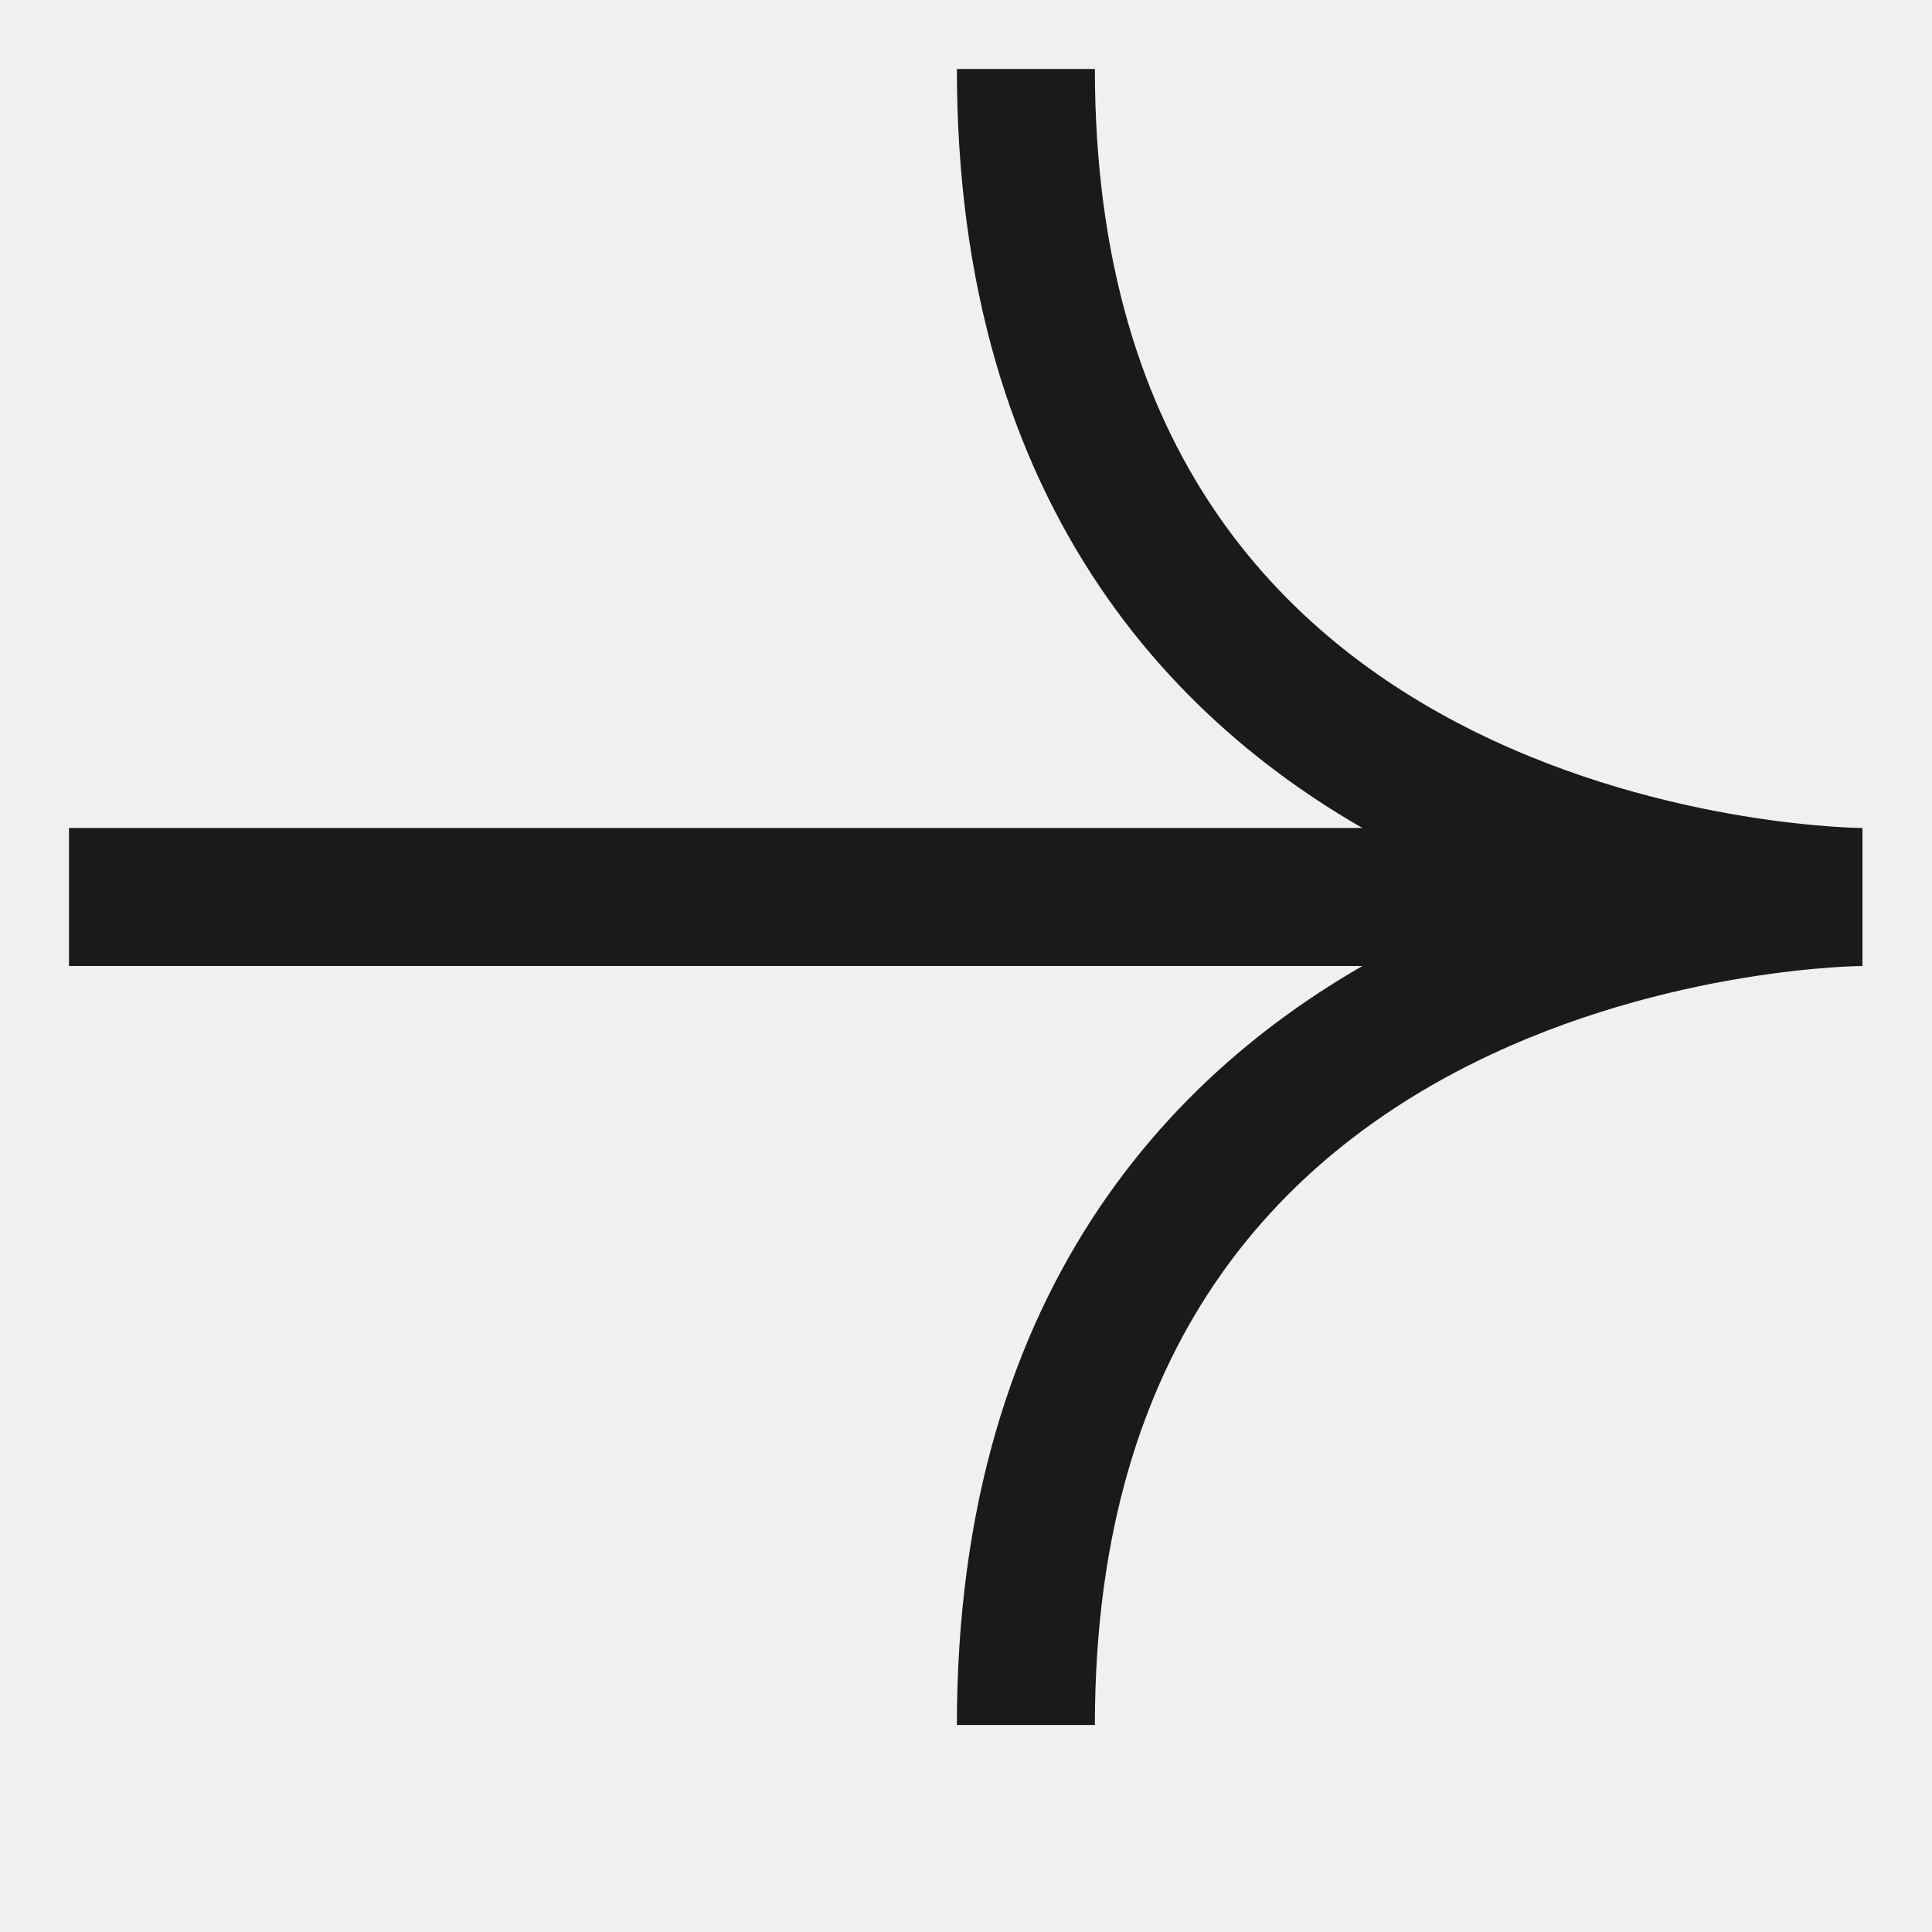
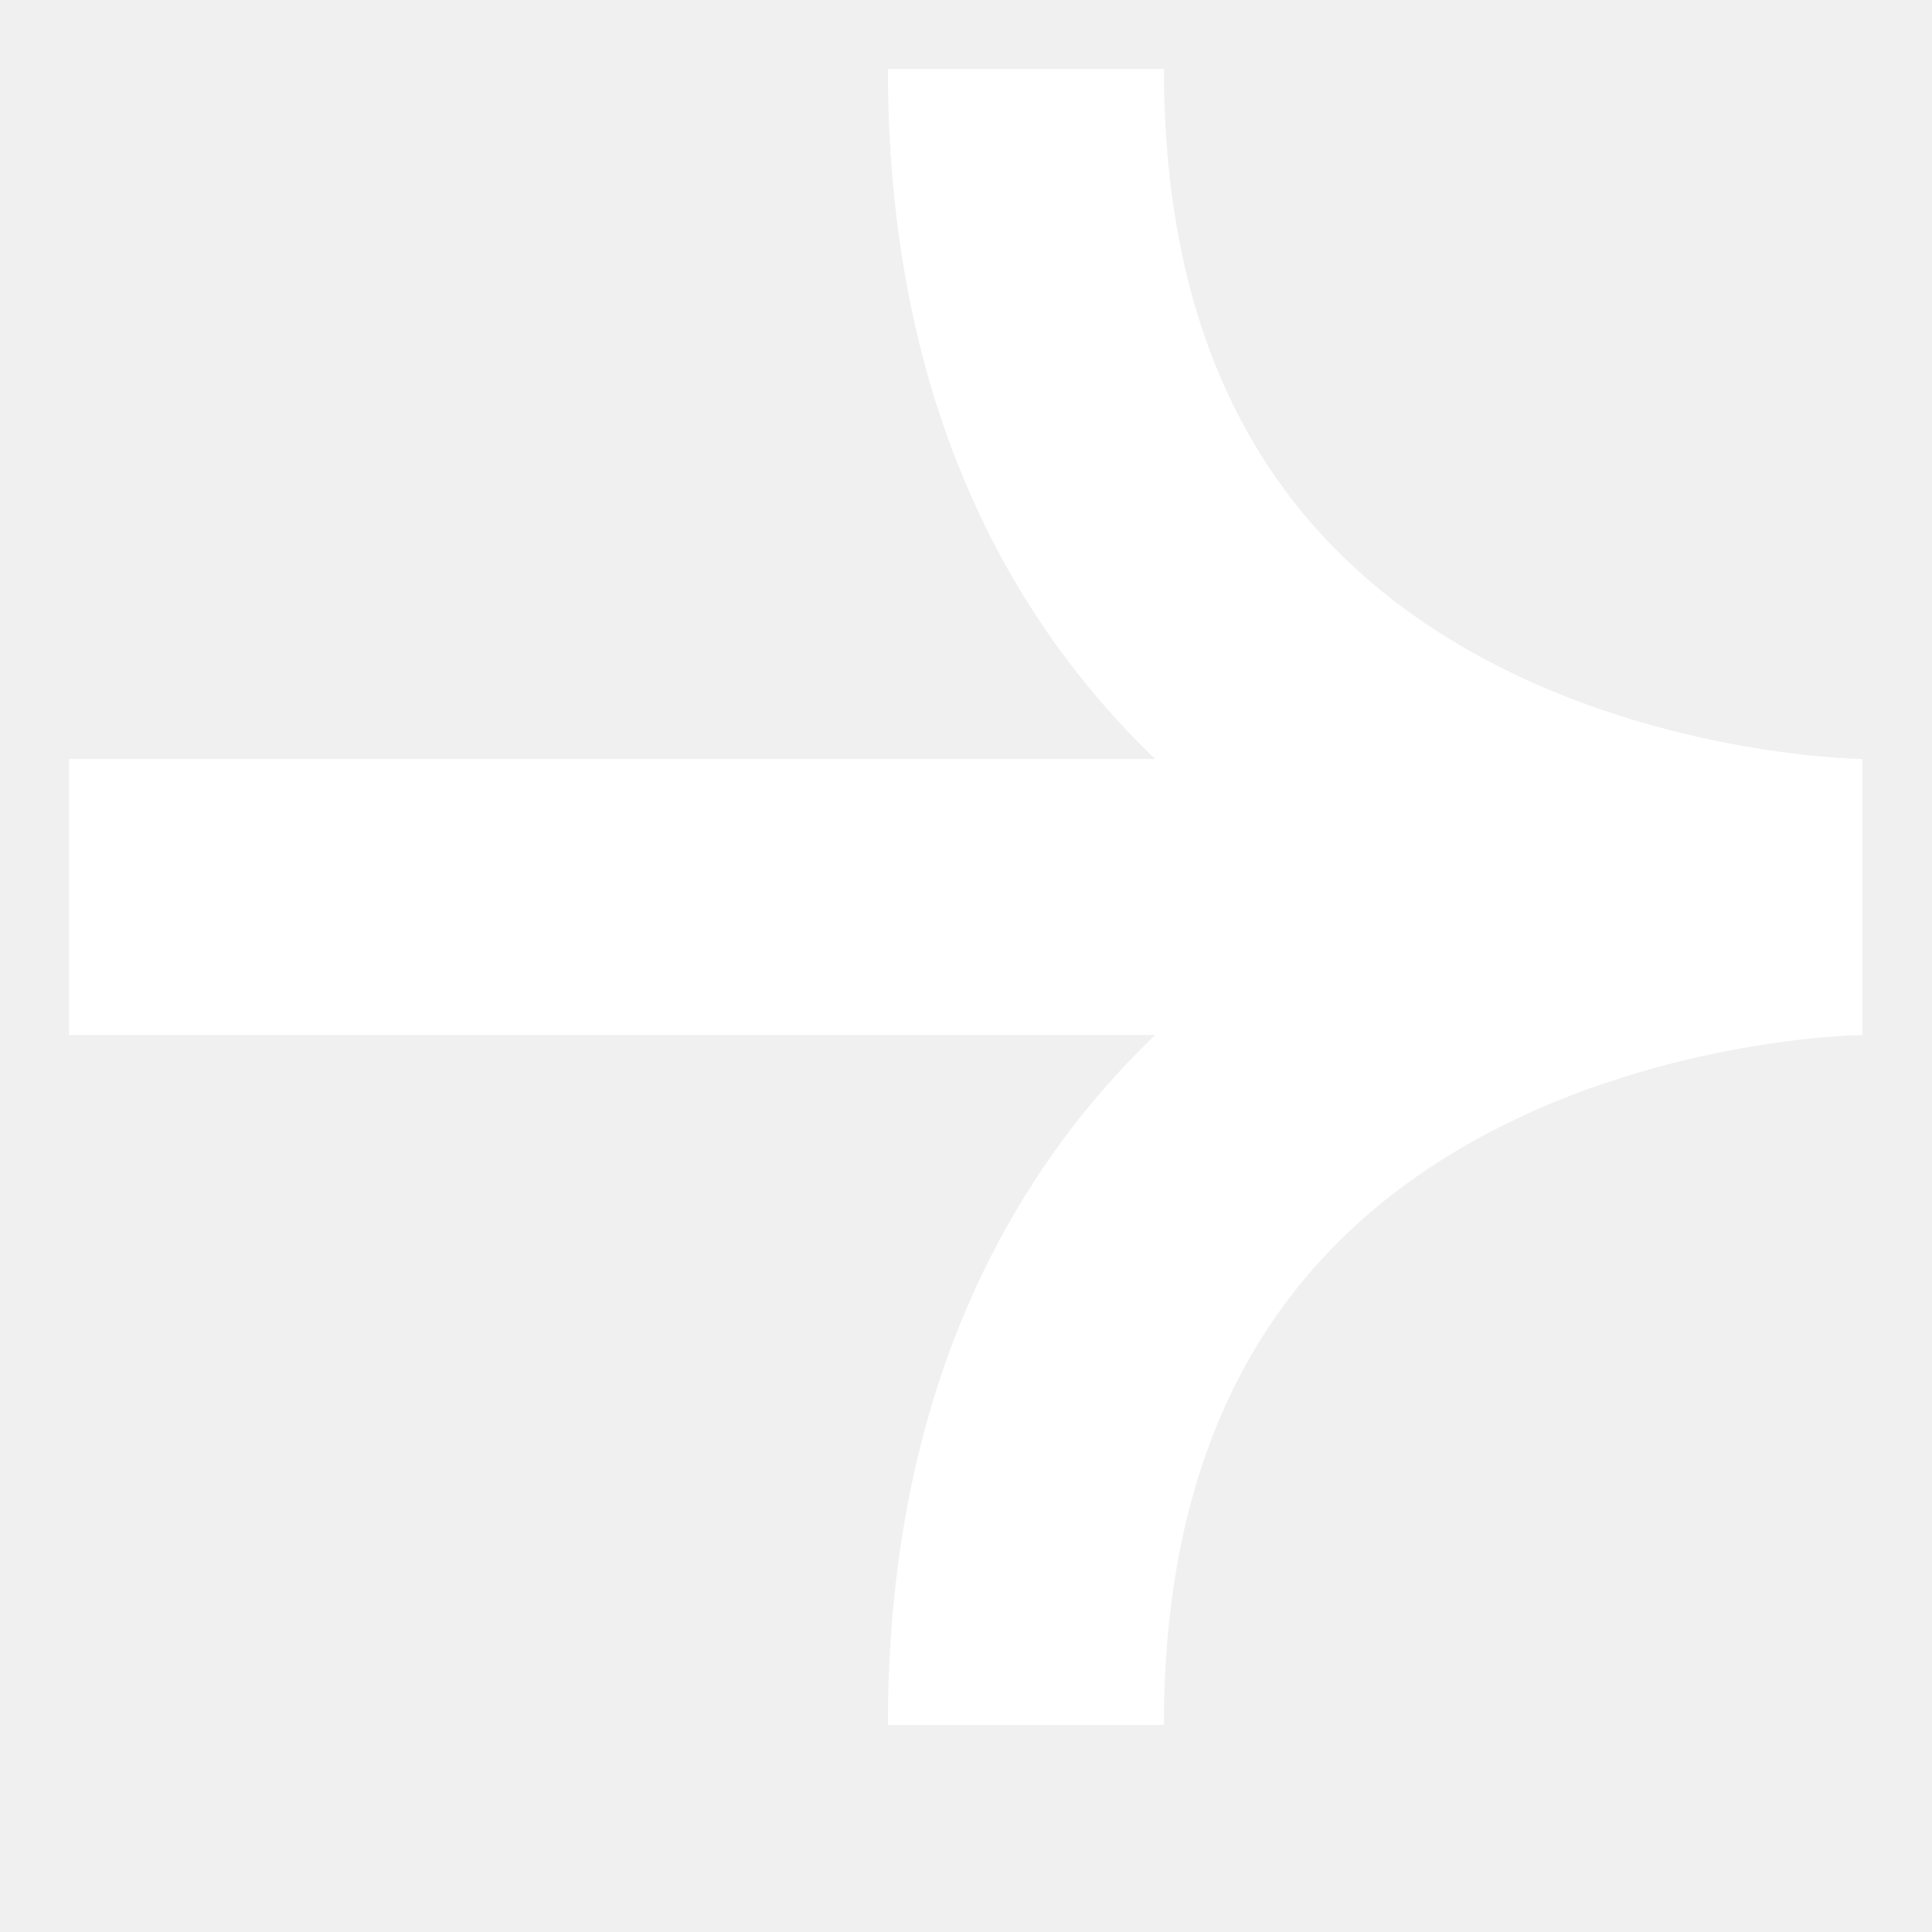
<svg xmlns="http://www.w3.org/2000/svg" width="14" height="14" viewBox="0 0 14 14" fill="none">
-   <g clip-path="url(#clip0_39_274)">
-     <path d="M0.496 6.5L13.496 6.5M13.496 6.5C13.496 6.5 7.434 6.5 7.434 12.5M13.496 6.5C13.496 6.5 7.434 6.5 7.434 0.5" stroke="#1A1A1A" />
+   <g clip-path="url(#clip0_346_579)">
+     <path d="M0.496 6.5L13.496 6.5M13.496 6.5C13.496 6.5 7.434 6.5 7.434 12.5M13.496 6.5C13.496 6.5 7.434 6.5 7.434 0.5" stroke="white" stroke-width="2" />
  </g>
  <defs>
-     <clipPath id="clip0_39_274">
-       <rect width="13" height="13" fill="white" transform="translate(13.5 0.5) rotate(90)" />
+     <clipPath id="clip0_346_579">
+       <rect width="13" height="13" fill="white" transform="translate(13.5 0.500061) rotate(90)" />
    </clipPath>
  </defs>
</svg>
